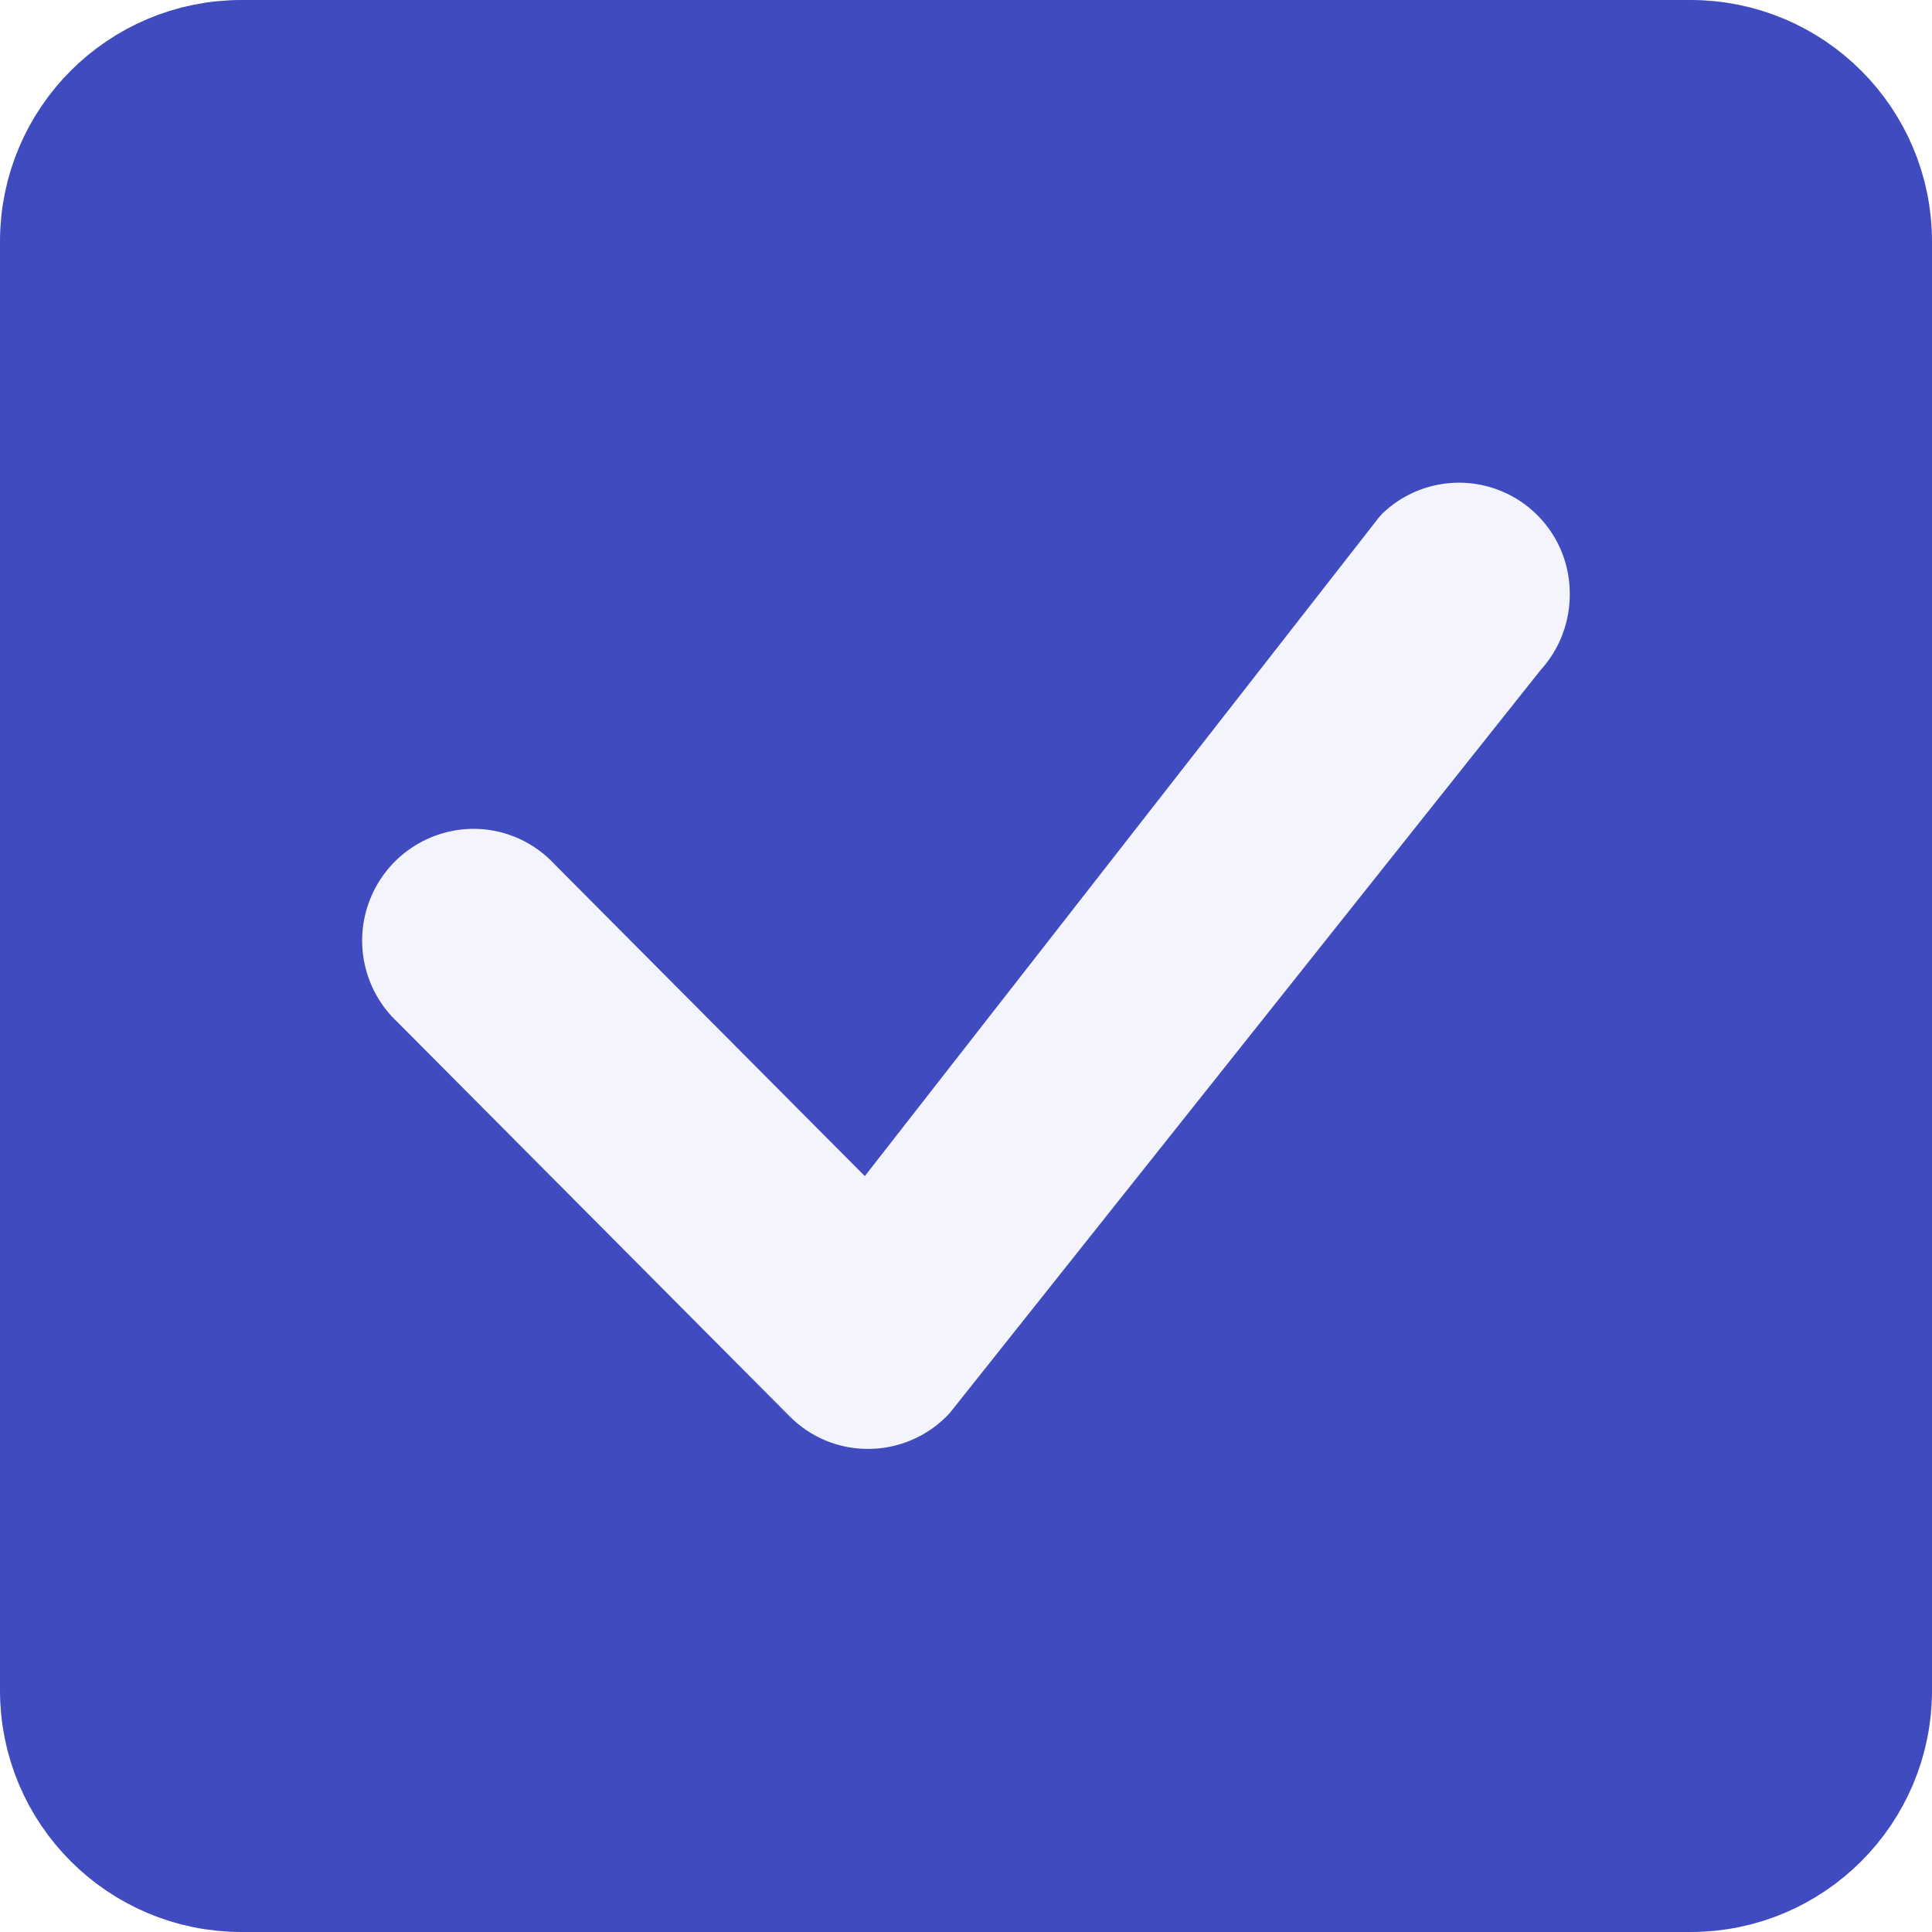
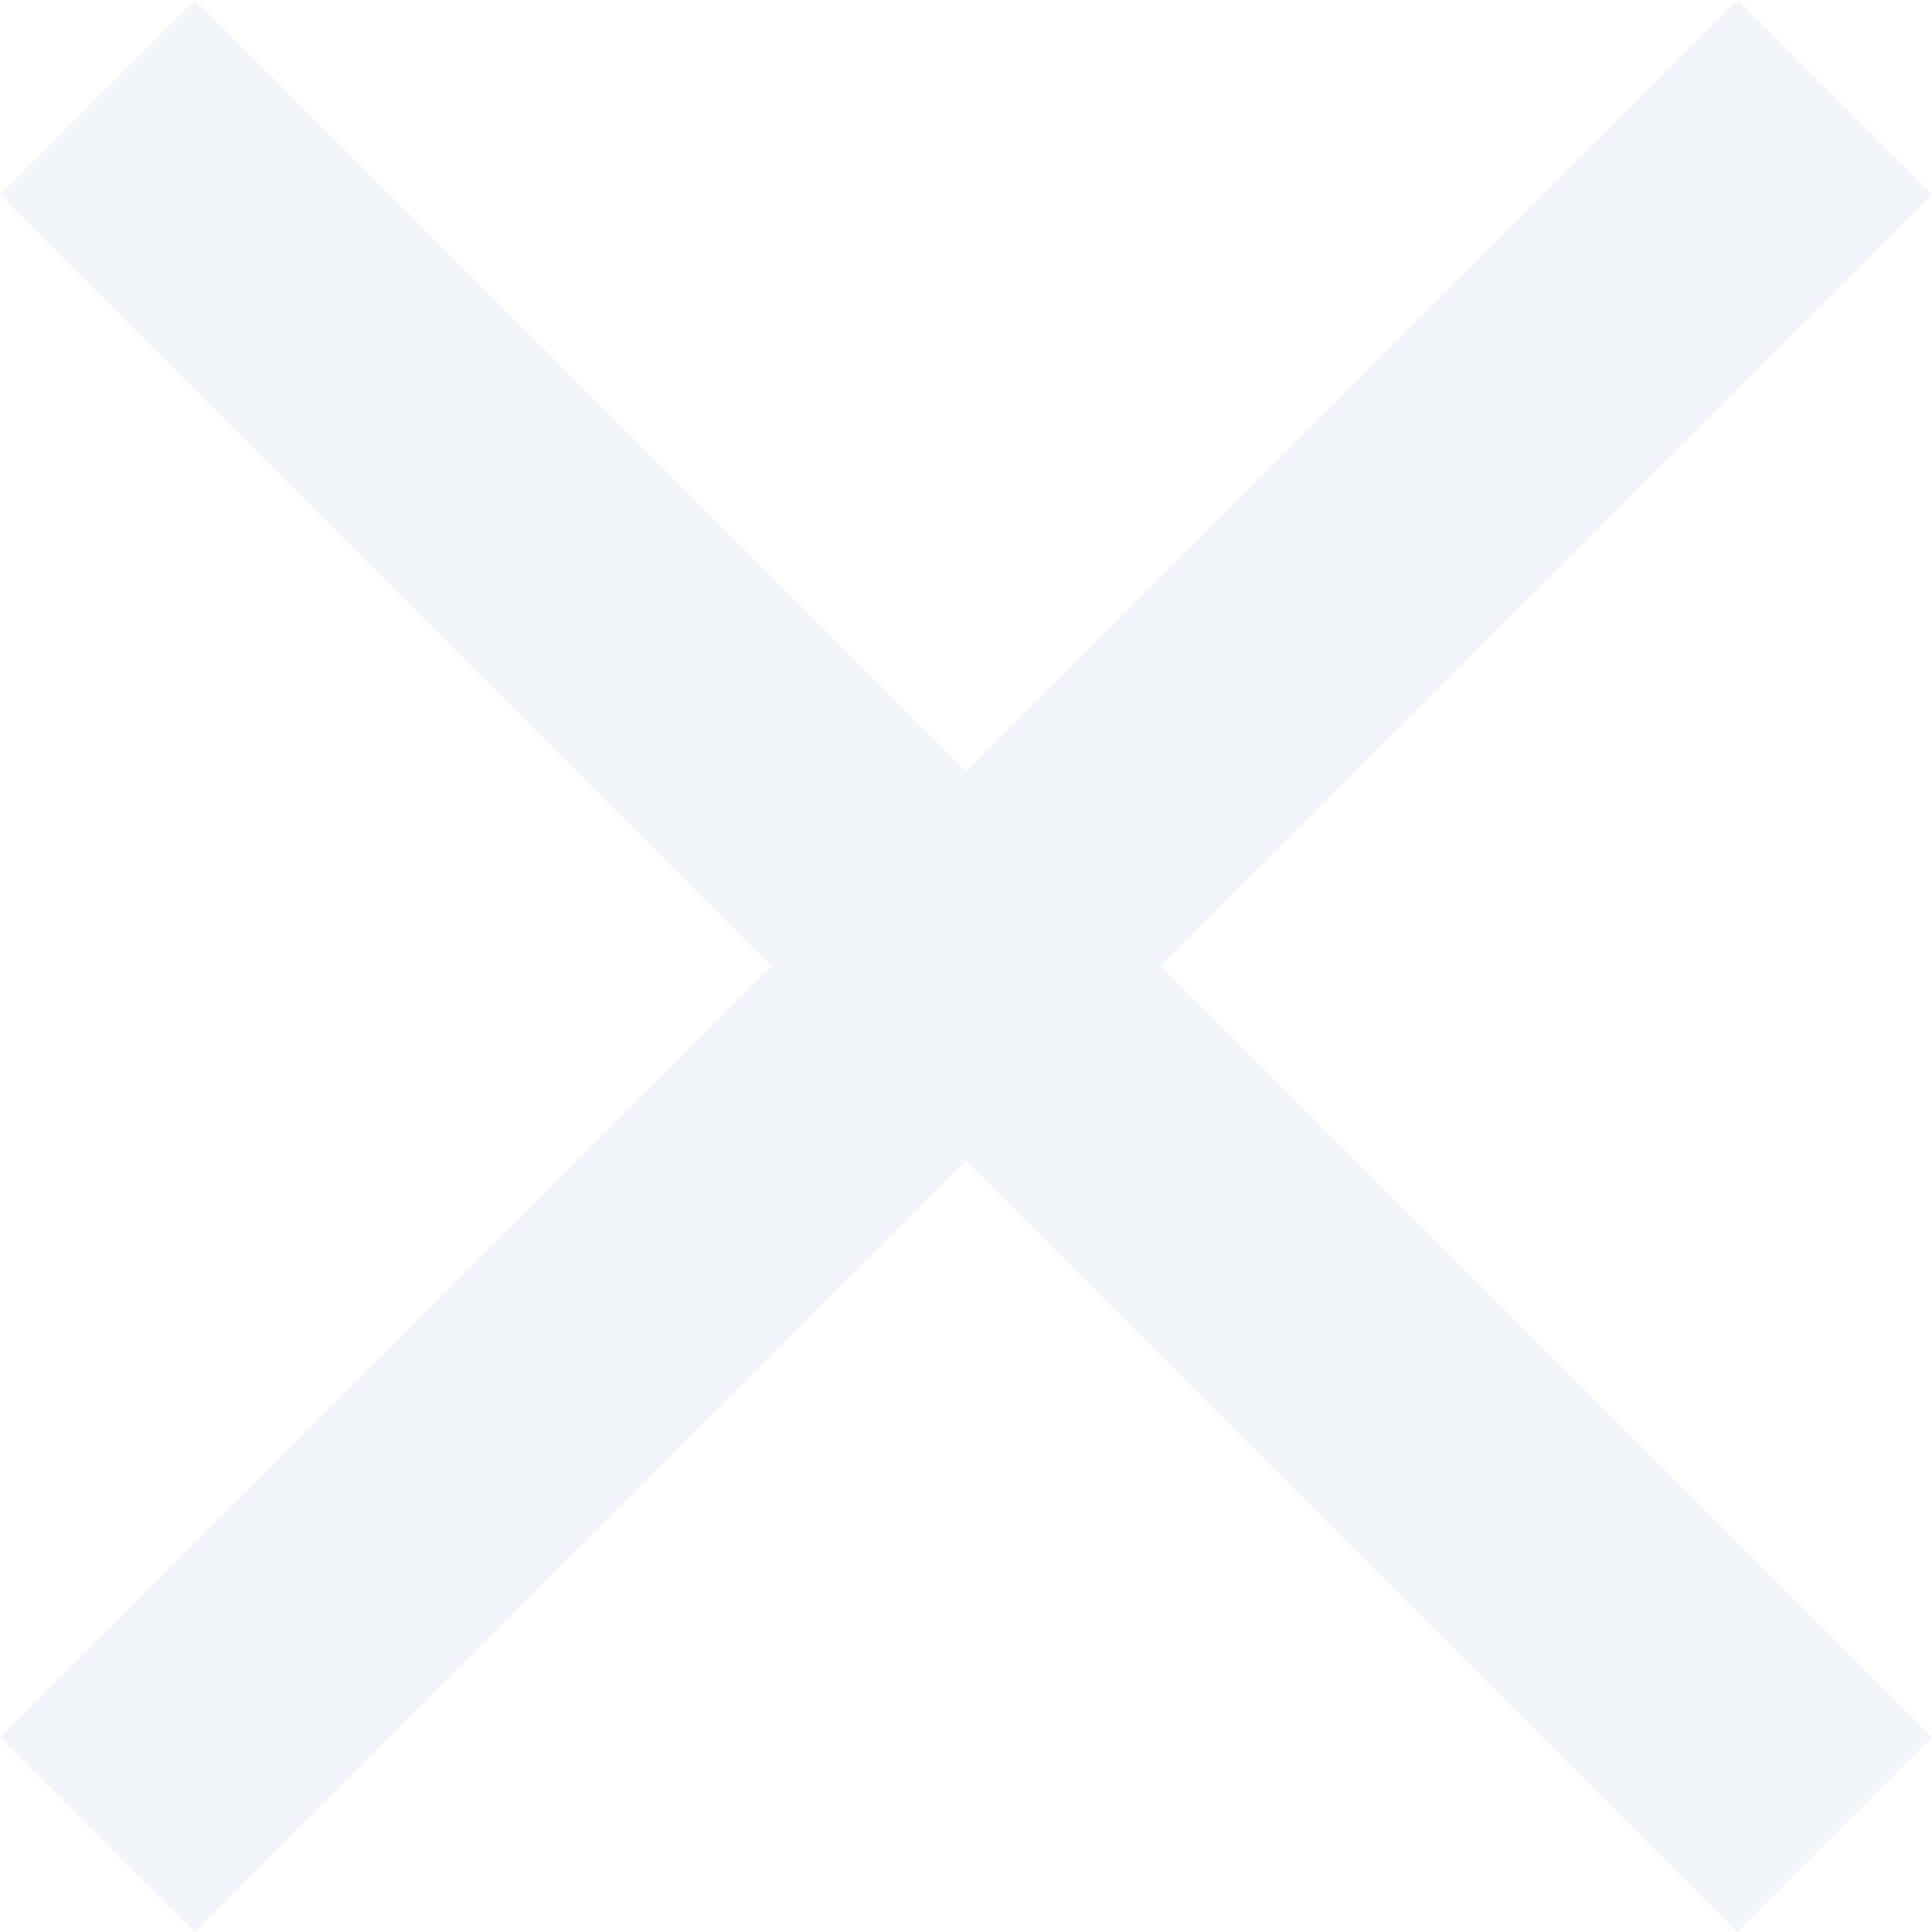
- <svg xmlns="http://www.w3.org/2000/svg" width="16" height="16" fill="none">
-   <rect width="15" height="15" x=".5" y=".5" fill="#404BBF" rx="1.5" />
-   <path fill="#F4F4FD" d="M11.446 4.255A.917.917 0 0 1 13 4.901a.928.928 0 0 1-.242.649l-4.894 6.154a.921.921 0 0 1-1.019.229.918.918 0 0 1-.306-.204L3.293 8.466a.925.925 0 0 1-.226-1.024.925.925 0 0 1 .87-.578.916.916 0 0 1 .656.294L7.162 9.74l4.26-5.458a.311.311 0 0 1 .025-.027h-.001Z" />
-   <rect width="15" height="15" x=".5" y=".5" stroke="#404BBF" rx="1.5" />
+ <svg xmlns="http://www.w3.org/2000/svg" width="8" height="8" fill="none">
+   <path fill="#F4F4FD" d="M8 .806 7.194 0 4 3.194.806 0 0 .806 3.194 4 0 7.194.806 8 4 4.806 7.194 8 8 7.194 4.806 4 8 .806Z" />
</svg>
